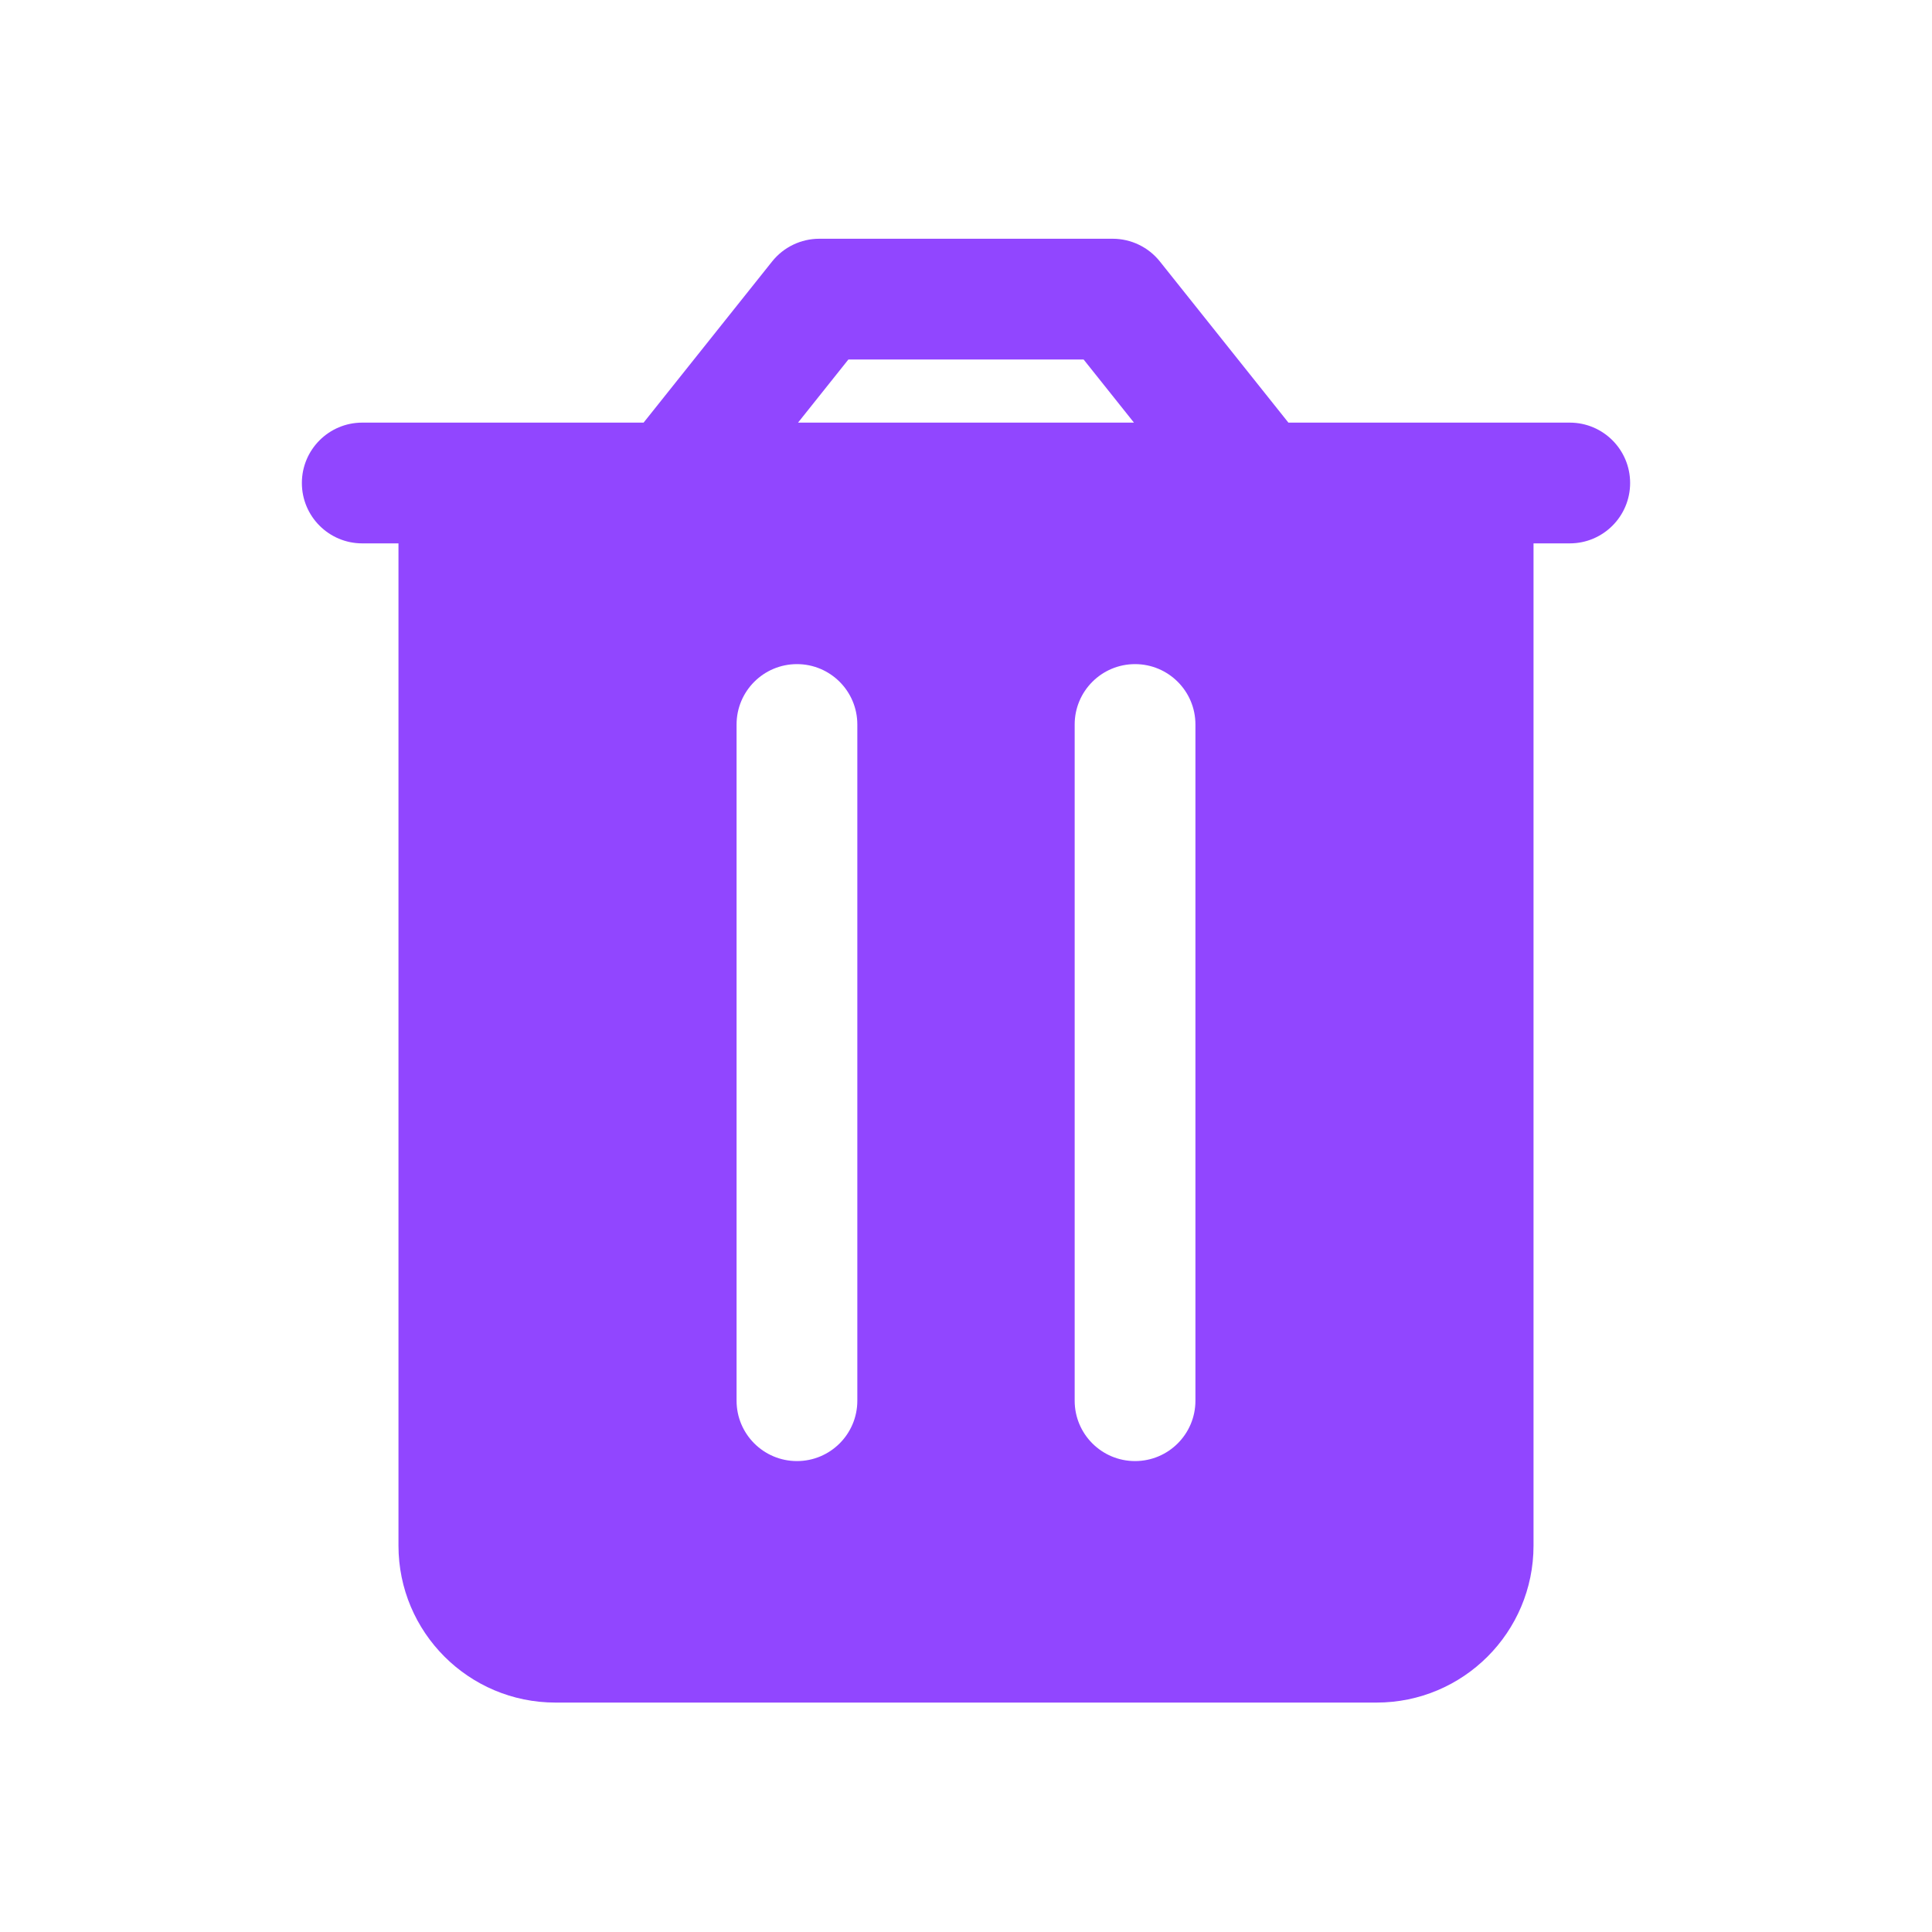
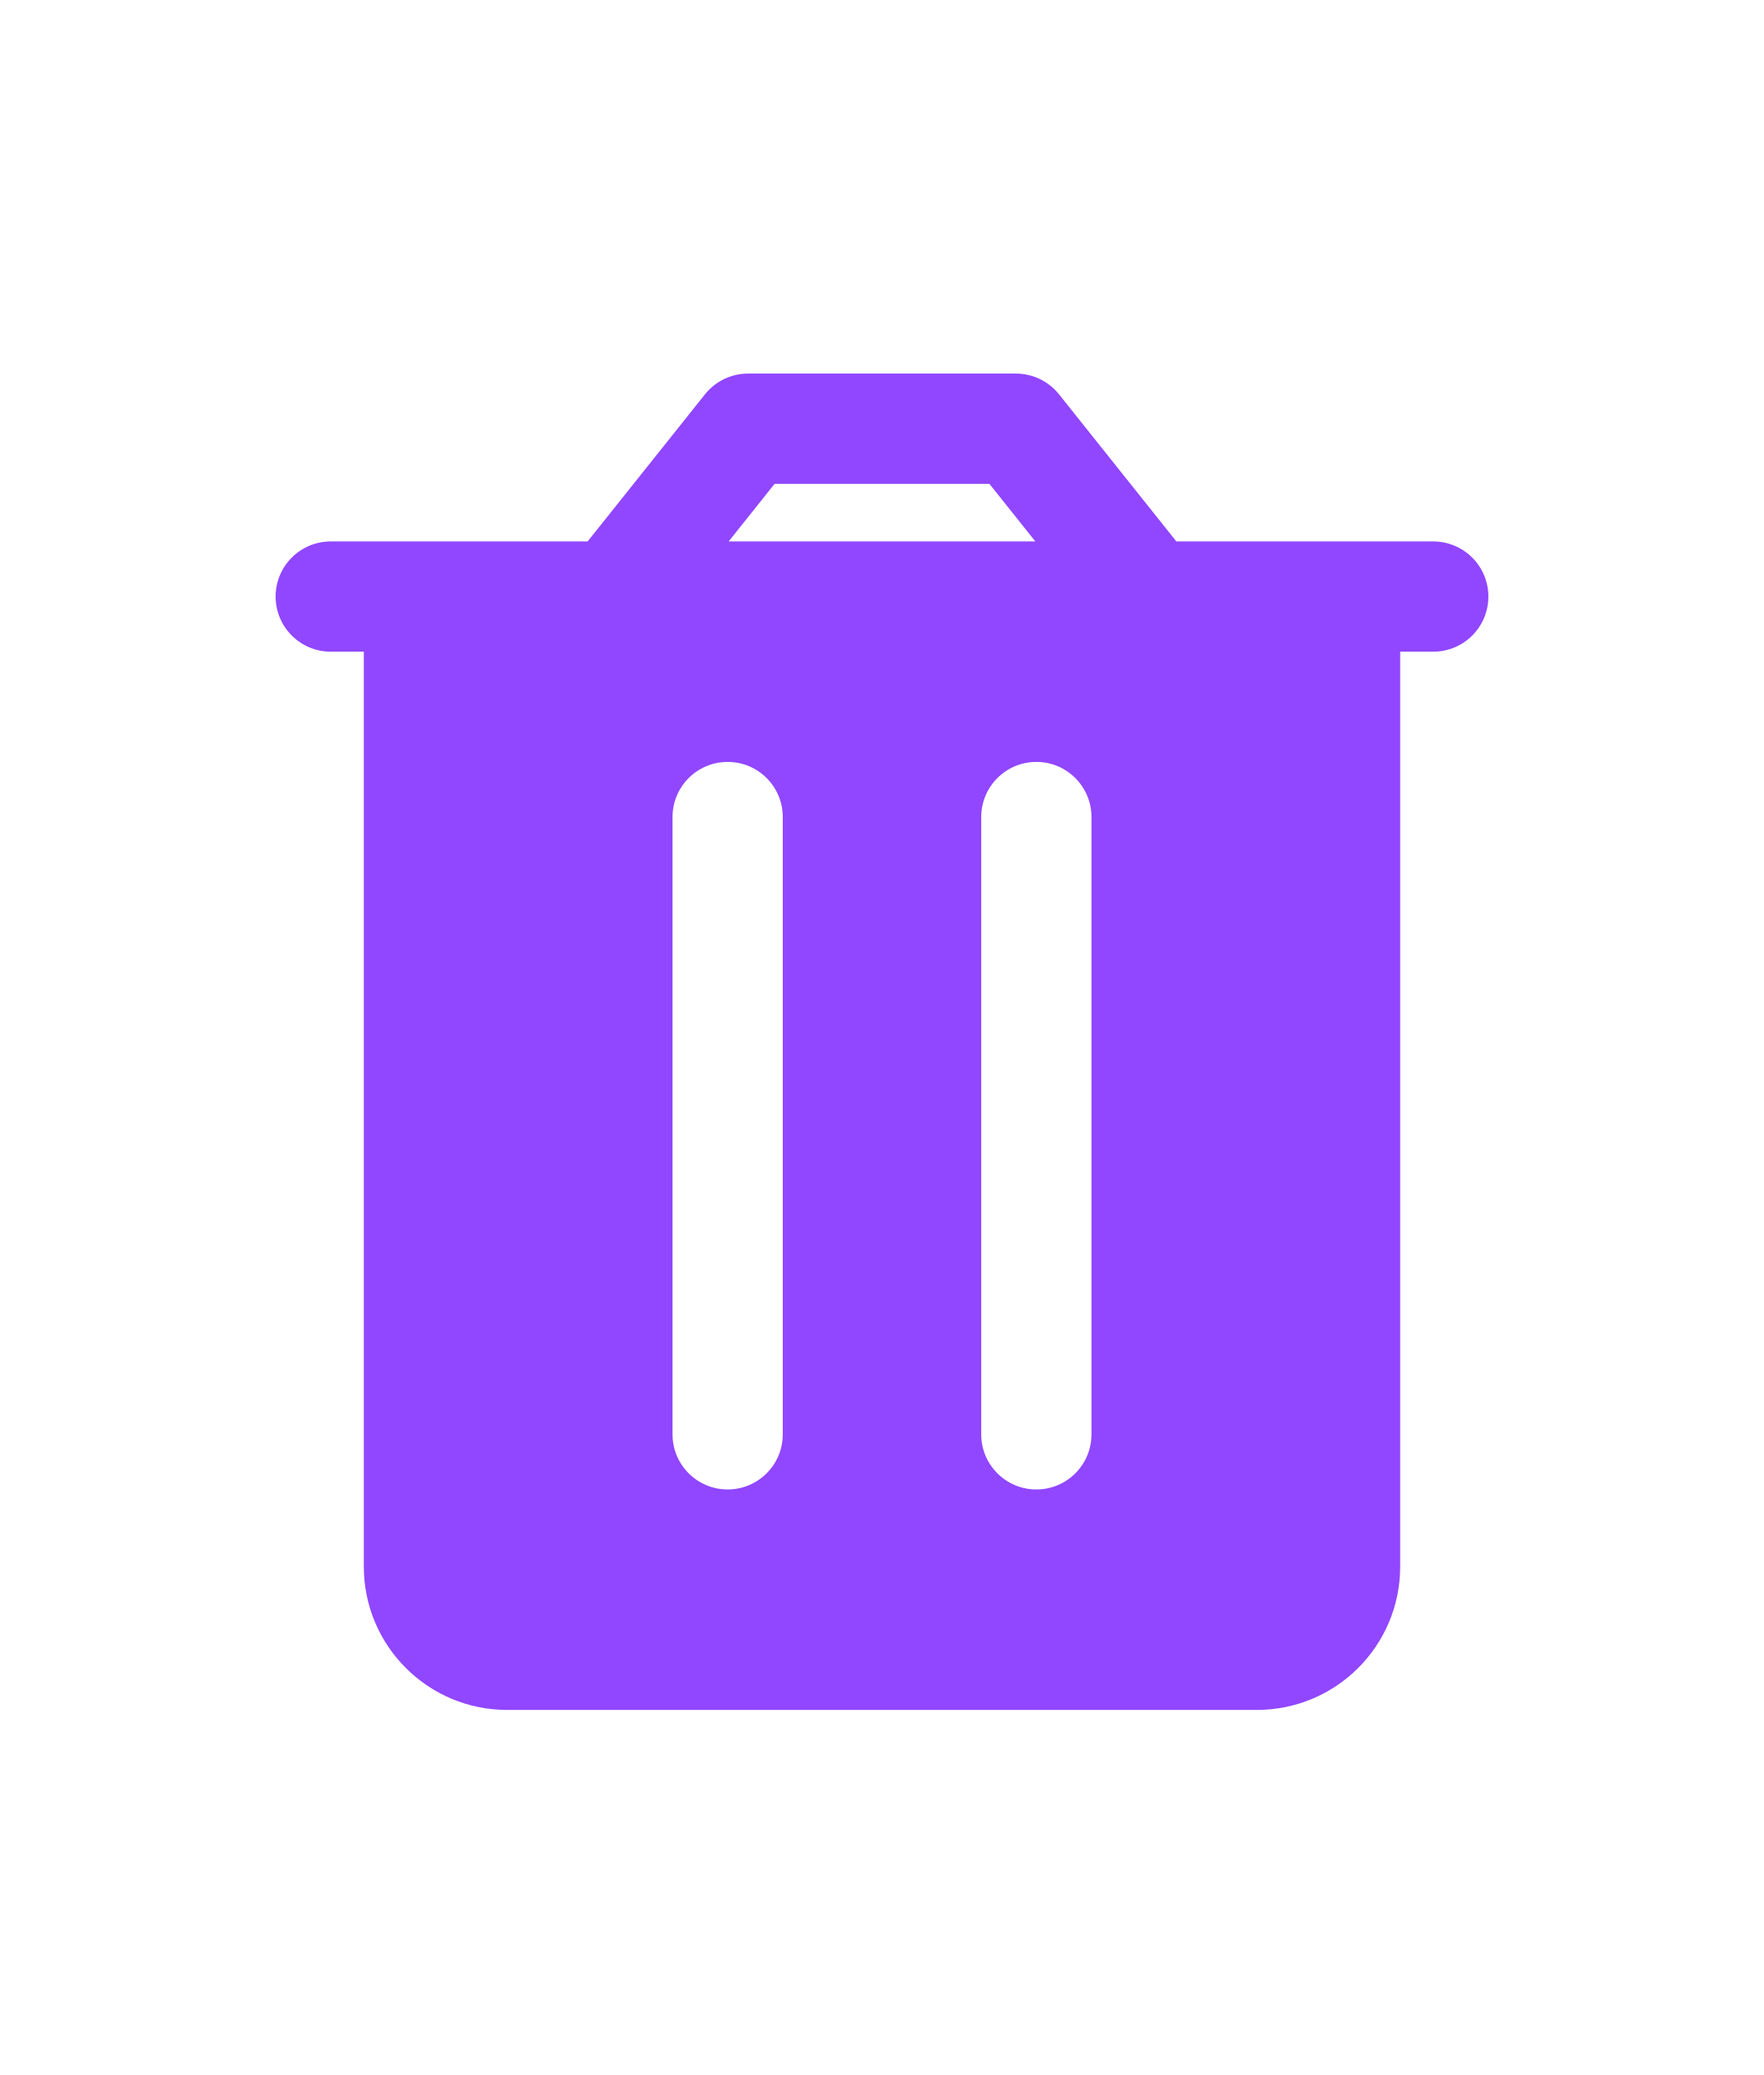
- <svg xmlns="http://www.w3.org/2000/svg" width="23" height="23" viewBox="0 0 80 80" fill="none">
+ <svg xmlns="http://www.w3.org/2000/svg" width="17" height="20" viewBox="0 0 80 80" fill="none">
  <path fill-rule="evenodd" clip-rule="evenodd" d="M33.926 9.886C33.165 9.886 32.445 10.233 31.971 10.828L26.65 17.5H15C13.619 17.5 12.5 18.619 12.5 20C12.5 21.381 13.619 22.5 15 22.5H16.5V64C16.5 67.59 19.41 70.5 23 70.5H57C60.59 70.5 63.5 67.59 63.5 64V22.5H65C66.381 22.5 67.5 21.381 67.5 20C67.5 18.619 66.381 17.5 65 17.5H53.35L48.029 10.828C47.555 10.233 46.835 9.886 46.074 9.886H33.926ZM33 27.5C34.381 27.5 35.5 28.619 35.5 30V58C35.5 59.381 34.381 60.5 33 60.5C31.619 60.5 30.5 59.381 30.5 58V30C30.5 28.619 31.619 27.5 33 27.5ZM49.5 30C49.5 28.619 48.381 27.5 47 27.5C45.619 27.5 44.5 28.619 44.5 30V58C44.5 59.381 45.619 60.5 47 60.5C48.381 60.5 49.5 59.381 49.5 58V30ZM46.954 17.499L44.87 14.886H35.13L33.046 17.499H46.954Z" fill="#9146FF" />
</svg>
